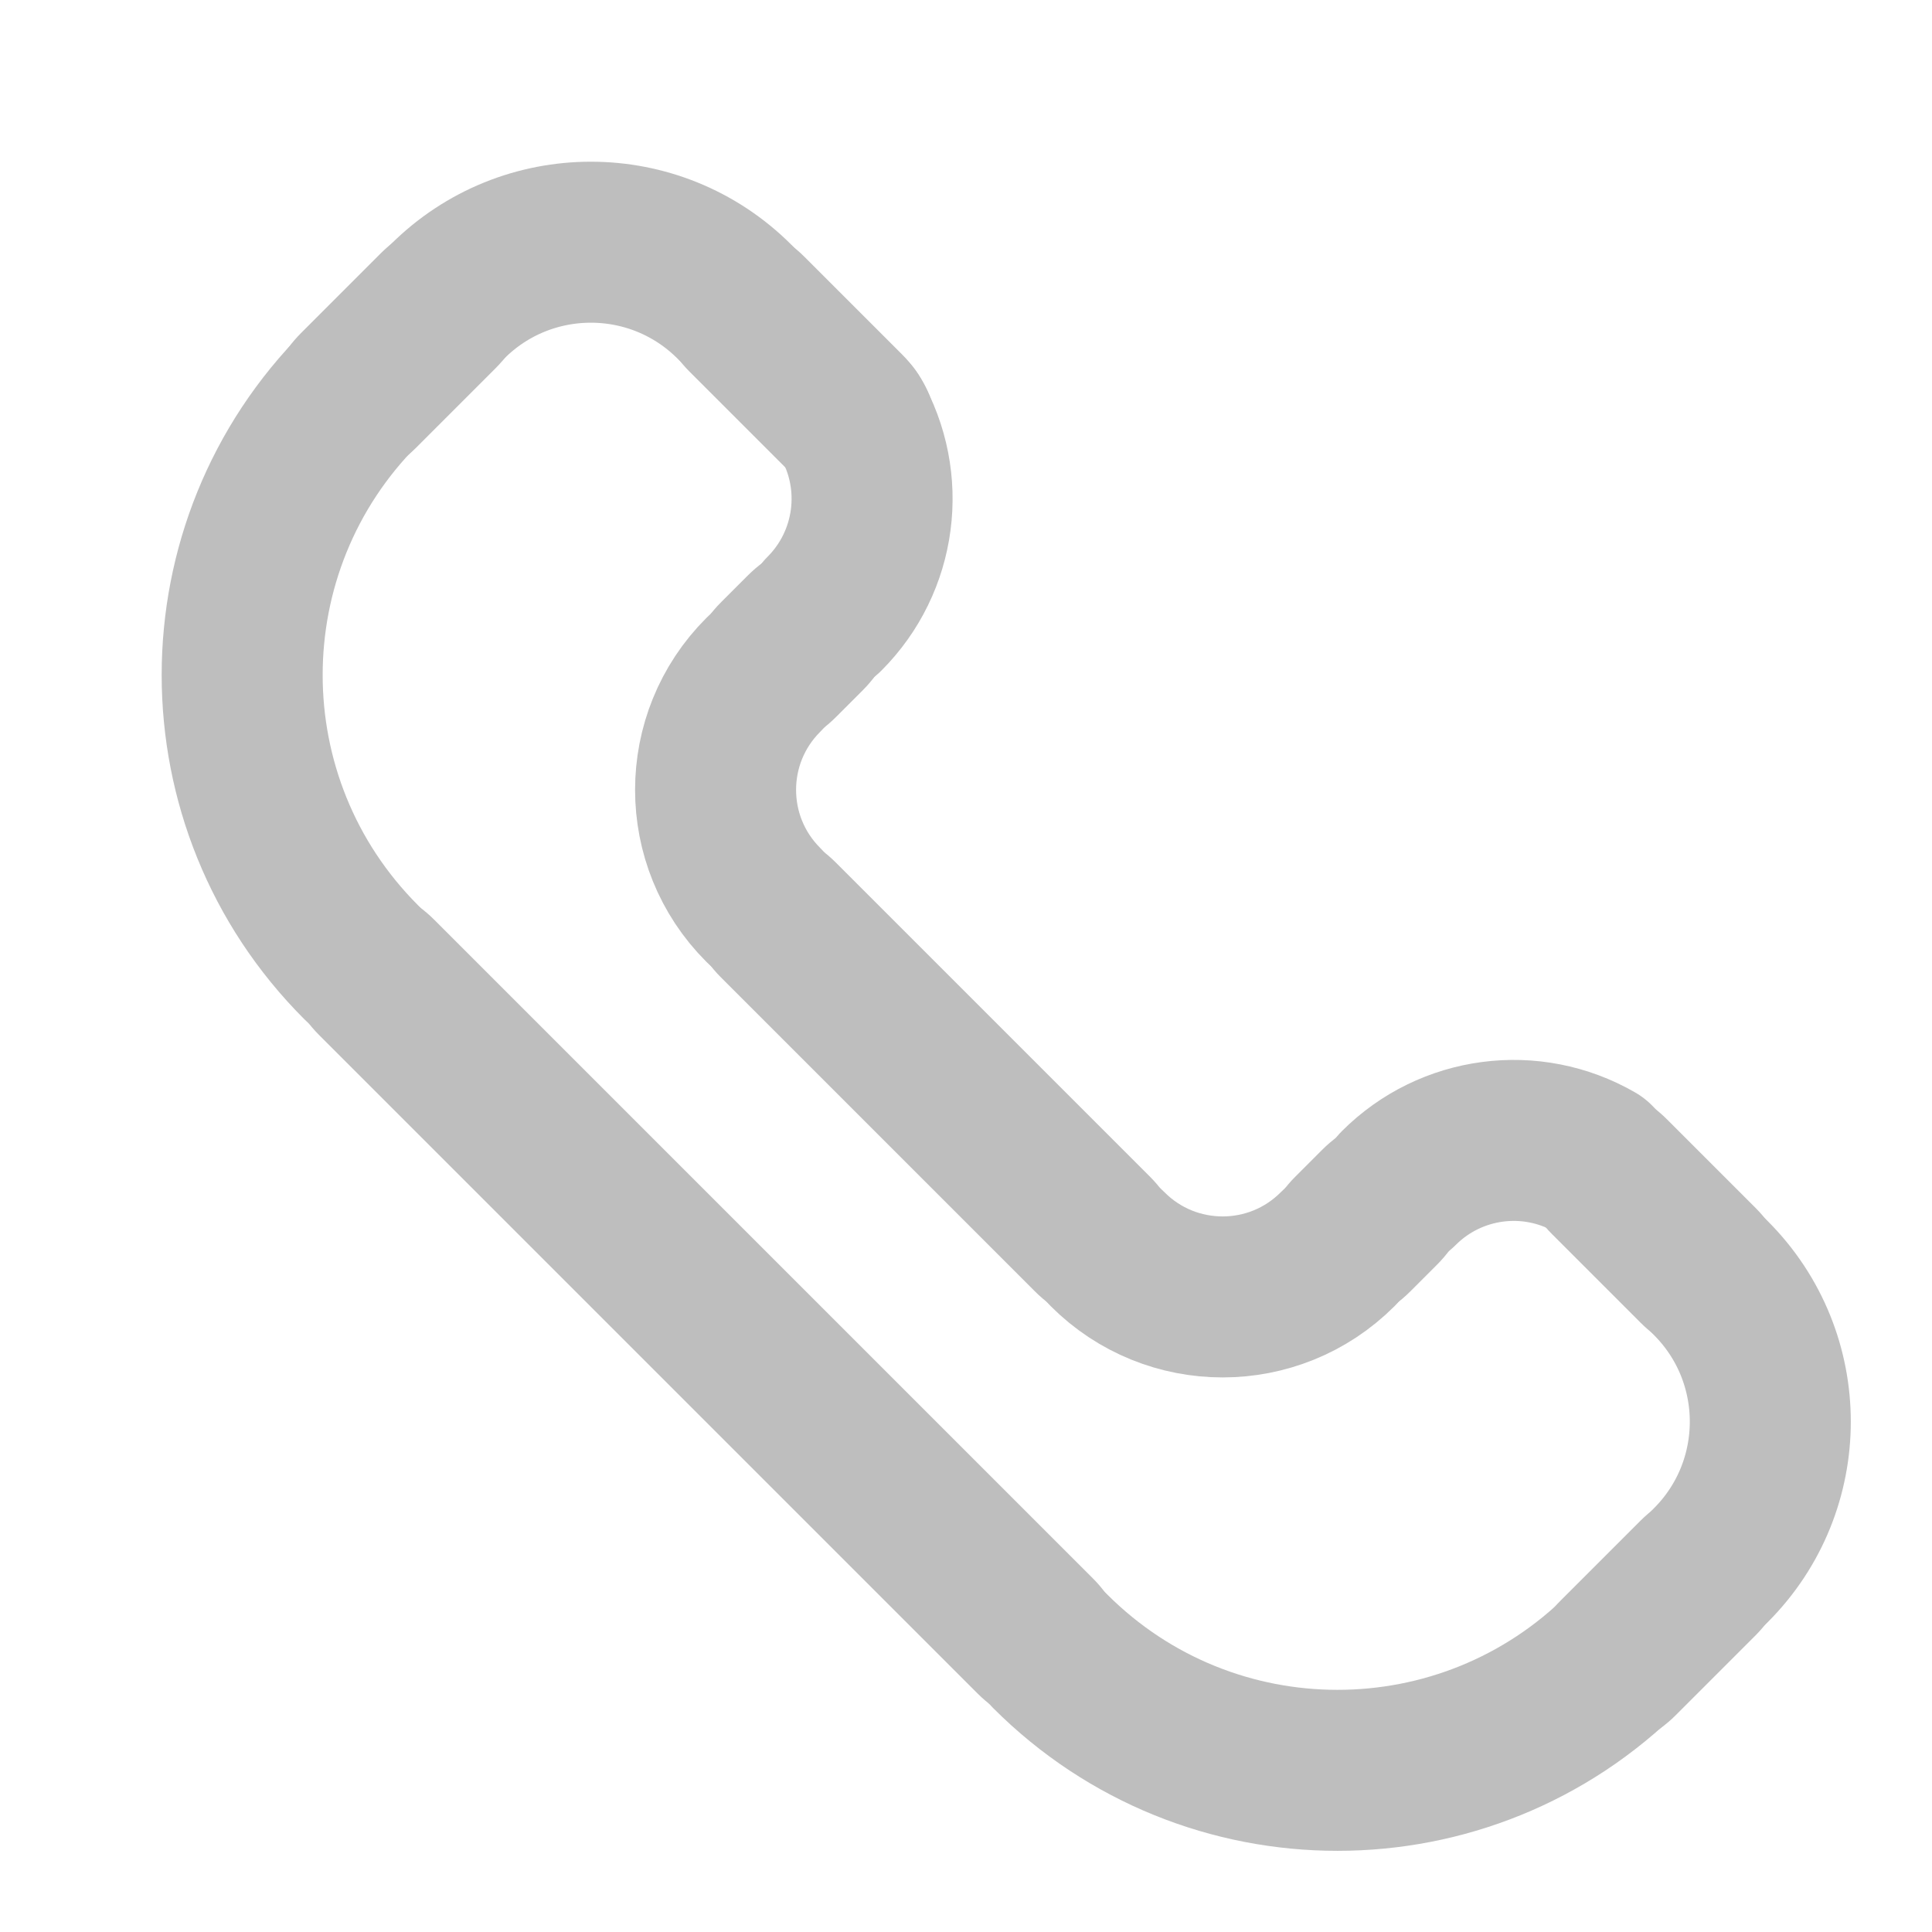
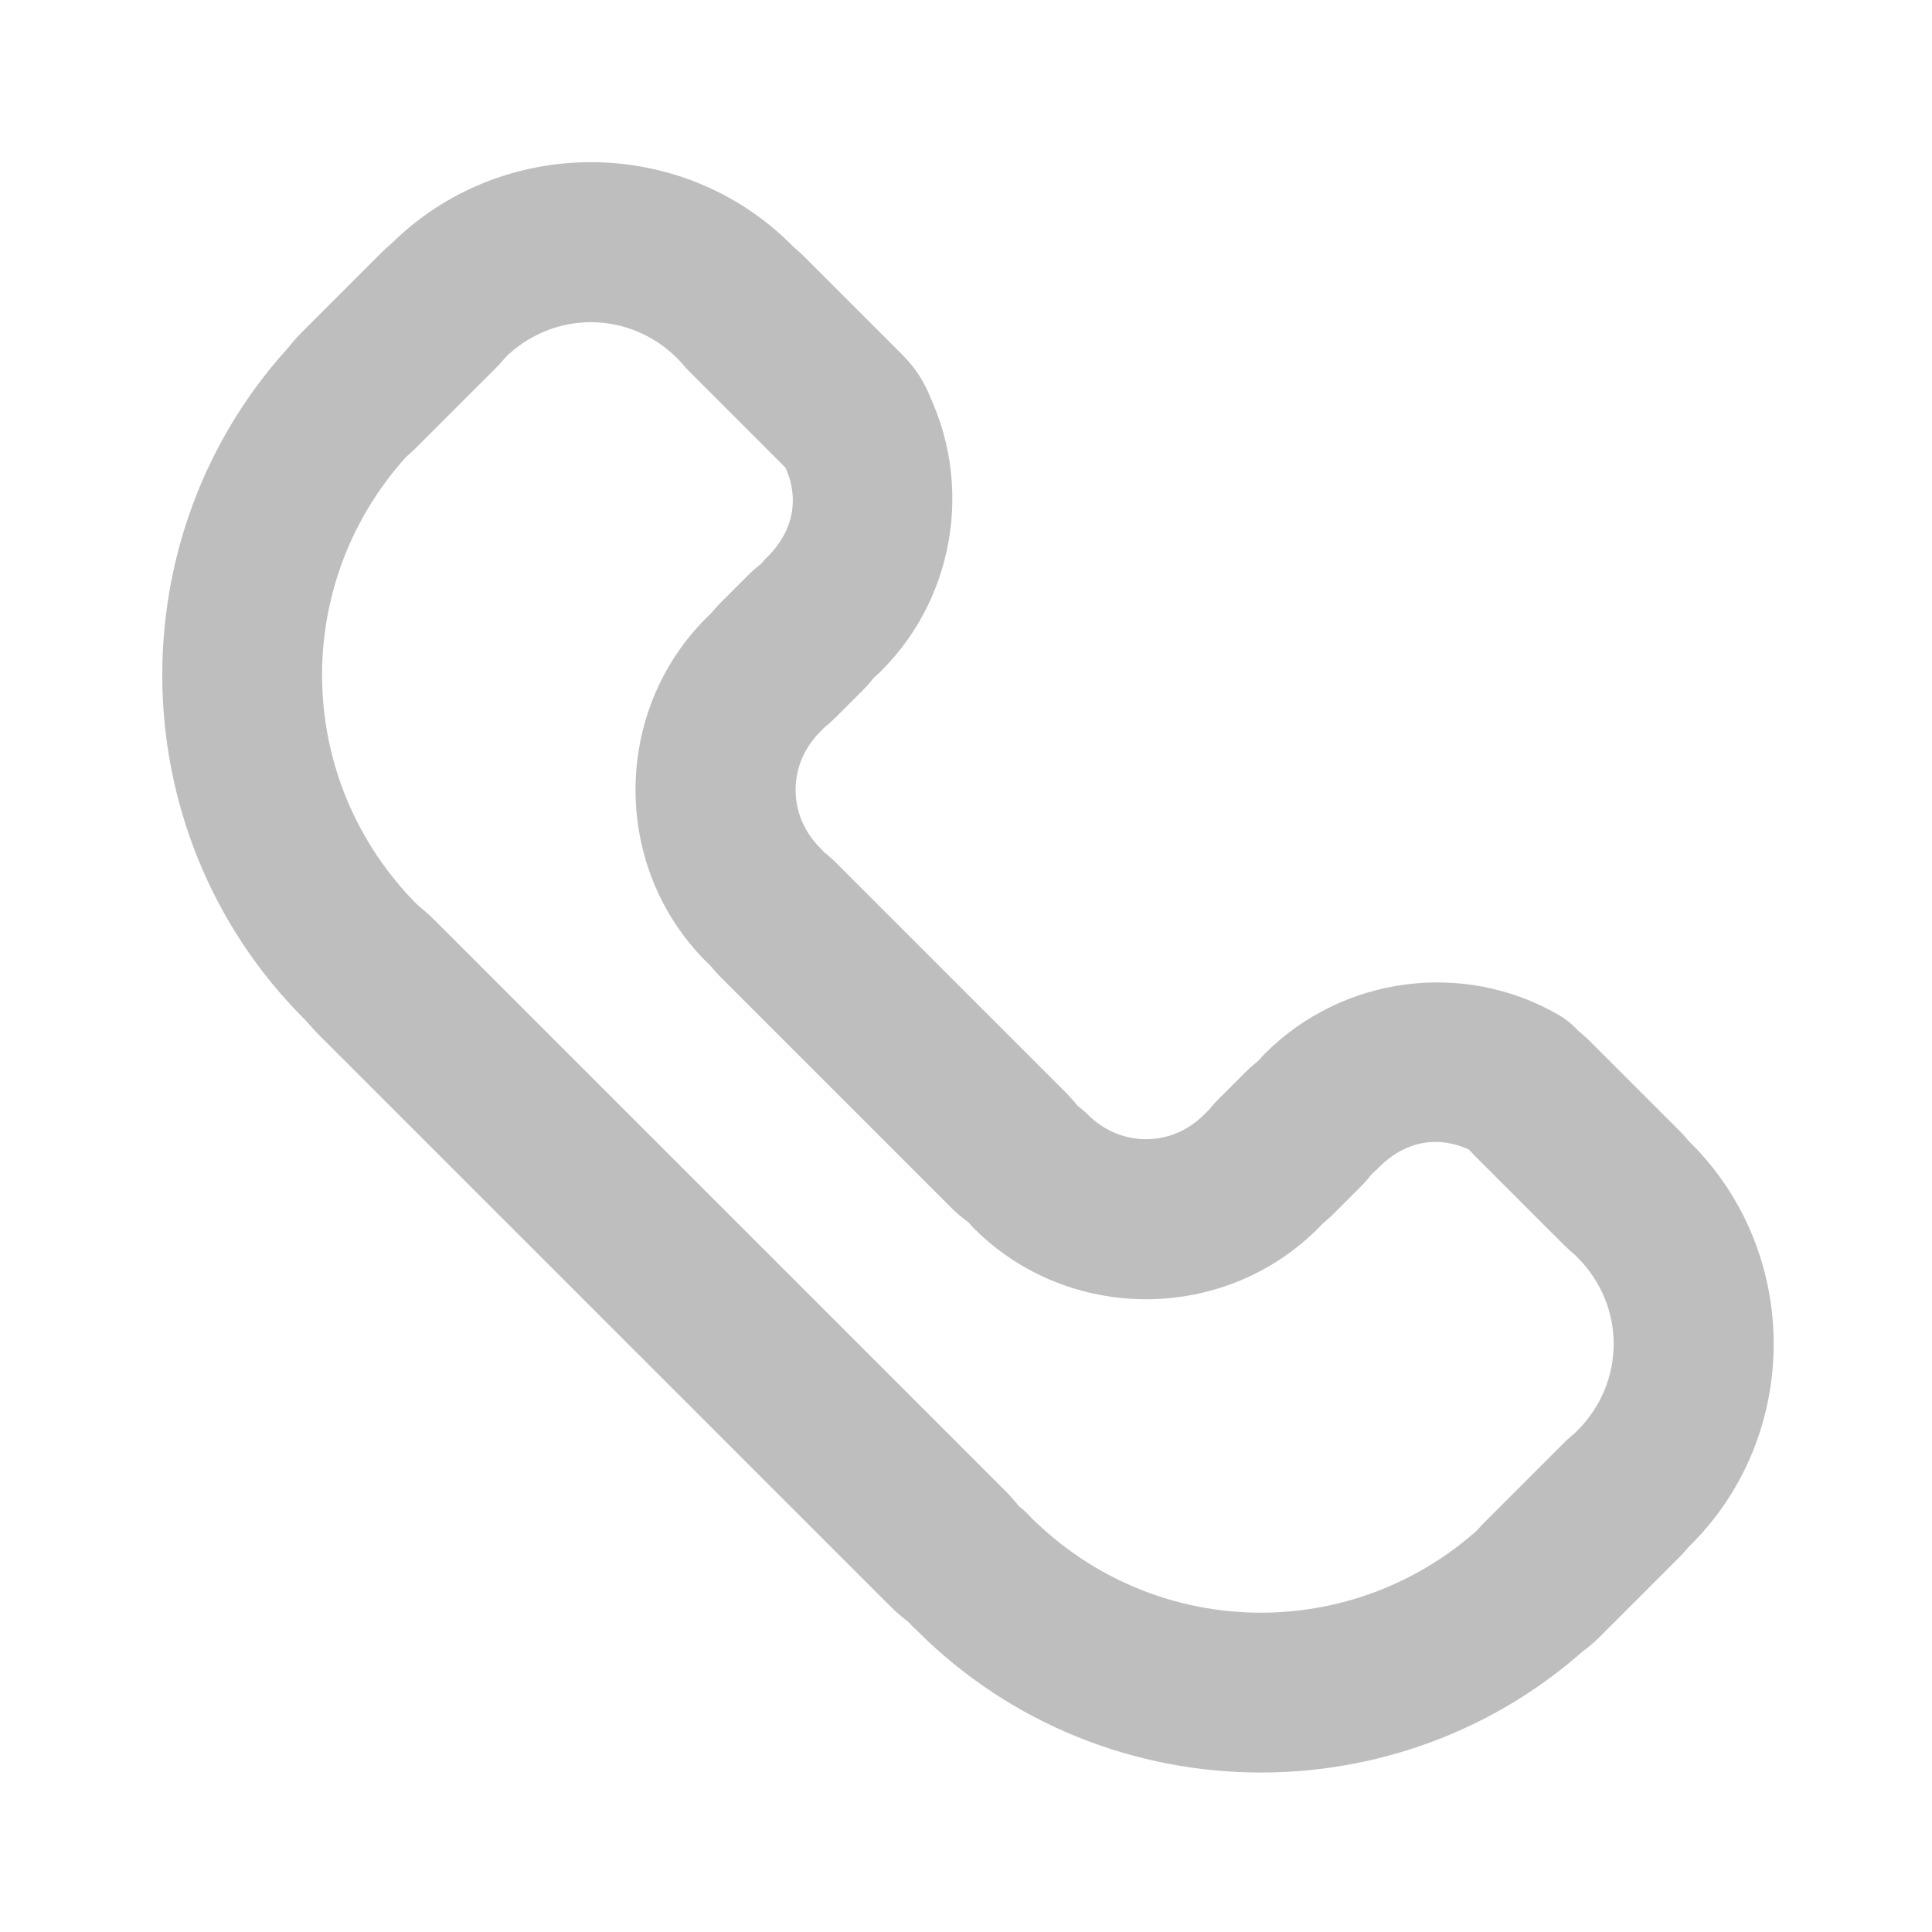
<svg xmlns="http://www.w3.org/2000/svg" version="1.0" width="24" height="24" id="svg7384">
  <defs id="defs7386" />
-   <g transform="translate(331,-371)" id="layer3" />
-   <g transform="translate(331,-371)" id="layer5" />
-   <g transform="translate(331,-371)" id="layer7" />
-   <g transform="translate(331,-371)" id="layer2" />
-   <g transform="translate(331,-371)" id="layer8" />
-   <g transform="translate(331,-1323.362)" id="layer1" />
-   <g transform="translate(331,-371)" id="layer4" />
-   <g transform="translate(331,-371)" id="layer9" />
-   <g transform="translate(331,-371)" id="layer6">
-     <rect width="24" height="24" x="-331" y="371" id="rect6820" style="opacity:0.01;fill:#f0f0f0;fill-opacity:1;stroke:none;display:inline" />
-     <g transform="matrix(-0.7134742,-0.7134742,0.7134742,-0.7134742,-1109.973,769.7197)" id="g6890" style="display:inline">
-       <rect width="2.006" height="14" rx="1.487" ry="1.267" x="819.09" y="277" transform="matrix(0,1,-1,0,0,0)" id="rect6892" style="fill:#bebebe;fill-opacity:1;stroke:none;display:inline" />
-       <rect width="2" height="3.918" rx="1.487" ry="1.267" x="-296" y="823.714" id="rect6894" style="fill:#bebebe;fill-opacity:1;stroke:none;display:inline" />
-       <rect width="2" height="8" rx="1.487" ry="1.267" x="823.09" y="280" transform="matrix(0,1,-1,0,0,0)" id="rect6896" style="fill:#bebebe;fill-opacity:1;stroke:none;display:inline" />
-       <rect width="2" height="3" rx="1.487" ry="1.267" x="-290" y="825.09" id="rect6898" style="fill:#bebebe;fill-opacity:1;stroke:none;display:inline" />
-       <path d="M -25.809,202.42 A 22.981,22.981 0 0 1 -48.79,179.439" transform="matrix(0.217571,0,0,-0.217571,-284.3846,864.1307)" id="path6901" style="fill:none;stroke:#bebebe;stroke-width:9.11;stroke-linecap:round;stroke-miterlimit:4;stroke-dasharray:none;stroke-dashoffset:0;stroke-opacity:1;display:inline" />
-       <path d="M -25.809,202.42 A 22.981,22.981 0 0 1 -48.79,179.439" transform="matrix(0.1087858,0,0,0.1087858,-289.6923,807.0696)" id="path6903" style="fill:none;stroke:#bebebe;stroke-width:18.221;stroke-linecap:round;stroke-miterlimit:4;stroke-dasharray:none;stroke-dashoffset:0;stroke-opacity:1;display:inline" />
-       <path d="M -31.757,201.637 A 22.981,22.981 0 0 1 -48.79,179.439" transform="matrix(-8.70285e-2,0,0,8.702855e-2,-293.2462,811.5419)" id="path6905" style="fill:none;stroke:#bebebe;stroke-width:22.776;stroke-linecap:round;stroke-miterlimit:4;stroke-dasharray:none;stroke-dashoffset:0;stroke-opacity:1;display:inline" />
-       <rect width="2" height="4.077" rx="1.487" ry="1.267" x="828.09" y="289.47" transform="matrix(0,1,-1,0,0,0)" id="rect6907" style="fill:#bebebe;fill-opacity:1;stroke:none;stroke-width:2;stroke-miterlimit:4;stroke-dasharray:none;display:inline" />
-       <path d="M -25.809,202.42 A 22.981,22.981 0 0 1 -48.79,179.439" transform="matrix(8.70286e-2,0,0,-8.70286e-2,-284.7538,841.7063)" id="path6909" style="fill:none;stroke:#bebebe;stroke-width:22.776;stroke-linecap:round;stroke-miterlimit:4;stroke-dasharray:none;stroke-dashoffset:0;stroke-opacity:1;display:inline" />
-       <rect width="2" height="3.918" rx="1.487" ry="1.267" x="272" y="823.781" transform="scale(-1,1)" id="rect6911" style="fill:#bebebe;fill-opacity:1;stroke:none;display:inline" />
-       <rect width="2" height="3" rx="1.487" ry="1.267" x="278" y="825.09" transform="scale(-1,1)" id="rect6913" style="fill:#bebebe;fill-opacity:1;stroke:none;display:inline" />
-       <path d="M -25.809,202.42 A 22.981,22.981 0 0 1 -48.79,179.439" transform="matrix(-0.217571,0,0,-0.217571,-283.6154,864.1307)" id="path6915" style="fill:none;stroke:#bebebe;stroke-width:9.11;stroke-linecap:round;stroke-miterlimit:4;stroke-dasharray:none;stroke-dashoffset:0;stroke-opacity:1;display:inline" />
-       <path d="M -25.809,202.42 A 22.981,22.981 0 0 1 -48.79,179.439" transform="matrix(-0.1087858,0,0,0.1087858,-278.3077,807.0696)" id="path6917" style="fill:none;stroke:#bebebe;stroke-width:18.221;stroke-linecap:round;stroke-miterlimit:4;stroke-dasharray:none;stroke-dashoffset:0;stroke-opacity:1;display:inline" />
-       <path d="M -31.757,201.637 A 22.981,22.981 0 0 1 -48.79,179.439" transform="matrix(8.70285e-2,0,0,8.702855e-2,-274.7538,811.5419)" id="path6919" style="fill:none;stroke:#bebebe;stroke-width:22.776;stroke-linecap:round;stroke-miterlimit:4;stroke-dasharray:none;stroke-dashoffset:0;stroke-opacity:1;display:inline" />
-       <rect width="2" height="4.232" rx="1.487" ry="1.267" x="828.09" y="-278.685" transform="matrix(0,1,1,0,0,0)" id="rect6921" style="fill:#bebebe;fill-opacity:1;stroke:none;stroke-width:2;stroke-miterlimit:4;stroke-dasharray:none;display:inline" />
-       <path d="M -25.809,202.42 A 22.981,22.981 0 0 1 -48.79,179.439" transform="matrix(-8.70286e-2,0,0,-8.70286e-2,-283.2462,841.7063)" id="path6923" style="fill:none;stroke:#bebebe;stroke-width:22.776;stroke-linecap:round;stroke-miterlimit:4;stroke-dasharray:none;stroke-dashoffset:0;stroke-opacity:1;display:inline" />
-     </g>
+   <g transform="translate(332,-370)" id="layer3" />
+   <g transform="translate(332,-370)" id="layer5" />
+   <g transform="translate(332,-370)" id="layer7" />
+   <g transform="translate(332,-370)" id="layer2" />
+   <g transform="translate(332,-370)" id="layer8" />
+   <g transform="translate(332,-1322.362)" id="layer1" />
+   <g transform="translate(332,-370)" id="layer4" />
+   <g transform="translate(332,-370)" id="layer9" />
+   <g transform="translate(332,-370)" id="layer6">
+     <rect width="24" height="24" x="-332" y="370" id="rect6820" style="opacity:0.01;fill:#f0f0f0;fill-opacity:1;stroke:none;display:inline" />
+     <rect width="2.024" height="12.595" rx="0.835" ry="1.278" x="-502.678" y="37.485" transform="matrix(0.7071068,-0.7071068,0.7071068,0.7071068,0,0)" id="rect6892" style="fill:#bebebe;fill-opacity:1;stroke:none;display:inline" />
+     <rect width="2.018" height="3.954" rx="1.5" ry="1.278" x="-55.3" y="-498.002" transform="matrix(-0.7071068,-0.7071068,0.7071068,-0.7071068,0,0)" id="rect6894" style="fill:#bebebe;fill-opacity:1;stroke:none;display:inline" />
+     <rect width="2.018" height="6.603" rx="1.009" ry="1.278" x="-498.642" y="40.512" transform="matrix(0.7071068,-0.7071068,0.7071068,0.7071068,0,0)" id="rect6896" style="fill:#bebebe;fill-opacity:1;stroke:none;display:inline" />
+     <rect width="2.018" height="3.027" rx="1.5" ry="1.278" x="-49.246" y="-496.614" transform="matrix(-0.7071068,-0.7071068,0.7071068,-0.7071068,0,0)" id="rect6898" style="fill:#bebebe;fill-opacity:1;stroke:none;display:inline" />
+     <path d="M -312.043,388.839 C -311.858,389.029 -311.755,389.285 -311.759,389.551 C -311.763,389.817 -311.872,390.07 -312.063,390.255 C -314.415,392.607 -318.258,392.607 -320.61,390.255 C -320.889,390.009 -321.008,389.628 -320.919,389.267 C -320.831,388.906 -320.548,388.623 -320.187,388.535 C -319.826,388.446 -319.445,388.565 -319.199,388.844 C -317.612,390.43 -315.061,390.43 -313.474,388.844 C -313.287,388.65 -313.029,388.541 -312.76,388.54 C -312.491,388.539 -312.232,388.647 -312.043,388.839 z" id="path6901" style="fill:#bebebe;fill-opacity:1;stroke:none;stroke-width:9.11;stroke-linecap:round;stroke-miterlimit:4;stroke-dasharray:none;stroke-dashoffset:0;stroke-opacity:1;display:inline" />
+     <path d="M -312.406,389.208 C -312.01,389.593 -311.377,389.583 -310.992,389.186 C -309.625,387.819 -309.625,385.571 -310.992,384.204 C -311.243,383.943 -311.615,383.838 -311.966,383.929 C -312.316,384.021 -312.59,384.294 -312.681,384.645 C -312.773,384.995 -312.667,385.368 -312.406,385.618 C -311.804,386.22 -311.804,387.17 -312.406,387.772 C -312.6,387.961 -312.71,388.22 -312.71,388.49 C -312.71,388.761 -312.6,389.02 -312.406,389.208 L -312.406,389.208 z" id="path6903" style="fill:#bebebe;fill-opacity:1;stroke:none;stroke-width:18.221;stroke-linecap:round;stroke-miterlimit:4;stroke-dasharray:none;stroke-dashoffset:0;stroke-opacity:1;display:inline" />
+     <path d="M -316.304,384.499 C -316.689,384.103 -316.679,383.469 -316.283,383.085 C -315.322,382.124 -313.817,381.926 -312.641,382.606 C -312.162,382.882 -311.998,383.493 -312.274,383.972 C -312.55,384.45 -313.162,384.614 -313.64,384.338 C -314.071,384.089 -314.516,384.147 -314.868,384.499 C -315.057,384.694 -315.316,384.803 -315.586,384.803 C -315.857,384.803 -316.116,384.694 -316.304,384.499 z" id="path6905" style="fill:#bebebe;fill-opacity:1;stroke:none;stroke-width:22.776;stroke-linecap:round;stroke-miterlimit:4;stroke-dasharray:none;stroke-dashoffset:0;stroke-opacity:1;display:inline" />
+     <rect width="2.018" height="4.114" rx="1.5" ry="1.278" x="-493.587" y="48.711" transform="matrix(0.7071068,-0.7071068,0.7071068,0.7071068,0,0)" id="rect6907" style="fill:#bebebe;fill-opacity:1;stroke:none;display:inline" />
+     <path d="M -315.608,383.848 C -315.223,384.244 -315.233,384.877 -315.629,385.262 C -316.8,386.432 -318.728,386.432 -319.898,385.262 C -320.289,384.872 -320.289,384.238 -319.898,383.848 C -319.508,383.457 -318.874,383.457 -318.484,383.848 C -318.079,384.253 -317.449,384.253 -317.044,383.848 C -316.856,383.653 -316.597,383.544 -316.326,383.544 C -316.055,383.544 -315.796,383.653 -315.608,383.848 z" id="path6909" style="fill:#bebebe;fill-opacity:1;stroke:none;stroke-width:22.776;stroke-linecap:round;stroke-miterlimit:4;stroke-dasharray:none;stroke-dashoffset:0;stroke-opacity:1;display:inline" />
+     <rect width="2.018" height="3.954" rx="1.5" ry="1.278" x="32.44" y="-497.945" transform="matrix(0.7071068,0.7071068,0.7071068,-0.7071068,0,0)" id="rect6911" style="fill:#bebebe;fill-opacity:1;stroke:none;display:inline" />
+     <rect width="2.018" height="3.027" rx="1.5" ry="1.278" x="38.494" y="-496.624" transform="matrix(0.7071068,0.7071068,0.7071068,-0.7071068,0,0)" id="rect6913" style="fill:#bebebe;fill-opacity:1;stroke:none;display:inline" />
+     <path d="M -326.804,374.091 C -326.994,373.906 -327.251,373.803 -327.517,373.807 C -327.782,373.811 -328.036,373.92 -328.221,374.111 C -330.572,376.462 -330.572,380.306 -328.221,382.658 C -327.974,382.937 -327.594,383.056 -327.232,382.967 C -326.871,382.878 -326.589,382.596 -326.5,382.235 C -326.411,381.874 -326.53,381.493 -326.809,381.246 C -328.396,379.66 -328.396,377.109 -326.809,375.522 C -326.616,375.335 -326.506,375.077 -326.505,374.808 C -326.504,374.538 -326.612,374.28 -326.804,374.091 z" id="path6915" style="fill:#bebebe;fill-opacity:1;stroke:none;stroke-width:9.11;stroke-linecap:round;stroke-miterlimit:4;stroke-dasharray:none;stroke-dashoffset:0;stroke-opacity:1;display:inline" />
+     <path d="M -327.173,374.454 C -327.558,374.058 -327.548,373.425 -327.152,373.04 C -325.784,371.673 -323.537,371.673 -322.17,373.04 C -321.908,373.291 -321.803,373.663 -321.894,374.014 C -321.986,374.364 -322.26,374.638 -322.61,374.729 C -322.96,374.821 -323.333,374.715 -323.584,374.454 C -324.186,373.852 -325.135,373.852 -325.737,374.454 C -325.926,374.648 -326.185,374.758 -326.455,374.758 C -326.726,374.758 -326.985,374.648 -327.173,374.454 L -327.173,374.454 z" id="path6917" style="fill:#bebebe;fill-opacity:1;stroke:none;stroke-width:18.221;stroke-linecap:round;stroke-miterlimit:4;stroke-dasharray:none;stroke-dashoffset:0;stroke-opacity:1;display:inline" />
+     <path d="M -322.465,378.352 C -322.068,378.737 -321.435,378.727 -321.05,378.331 C -320.089,377.37 -319.892,375.865 -320.571,374.689 C -320.847,374.21 -321.458,374.046 -321.937,374.322 C -322.415,374.598 -322.58,375.209 -322.304,375.688 C -322.055,376.119 -322.112,376.564 -322.465,376.916 C -322.659,377.105 -322.768,377.364 -322.768,377.634 C -322.768,377.905 -322.659,378.164 -322.465,378.352 z" id="path6919" style="fill:#bebebe;fill-opacity:1;stroke:none;stroke-width:22.776;stroke-linecap:round;stroke-miterlimit:4;stroke-dasharray:none;stroke-dashoffset:0;stroke-opacity:1;display:inline" />
+     <rect width="2.018" height="4.27" rx="1.5" ry="1.278" x="-493.597" y="-39.185" transform="matrix(0.7071068,-0.7071068,-0.7071068,-0.7071068,0,0)" id="rect6921" style="fill:#bebebe;fill-opacity:1;stroke:none;display:inline" />
+     <path d="M -321.813,377.656 C -322.209,377.271 -322.843,377.281 -323.227,377.677 C -324.398,378.848 -324.398,380.776 -323.227,381.946 C -322.837,382.337 -322.203,382.337 -321.813,381.946 C -321.422,381.556 -321.422,380.922 -321.813,380.532 C -322.218,380.127 -322.218,379.497 -321.813,379.092 C -321.619,378.903 -321.509,378.644 -321.509,378.374 C -321.509,378.103 -321.619,377.844 -321.813,377.656 z" id="path6923" style="fill:#bebebe;fill-opacity:1;stroke:none;stroke-width:22.776;stroke-linecap:round;stroke-miterlimit:4;stroke-dasharray:none;stroke-dashoffset:0;stroke-opacity:1;display:inline" />
  </g>
</svg>
